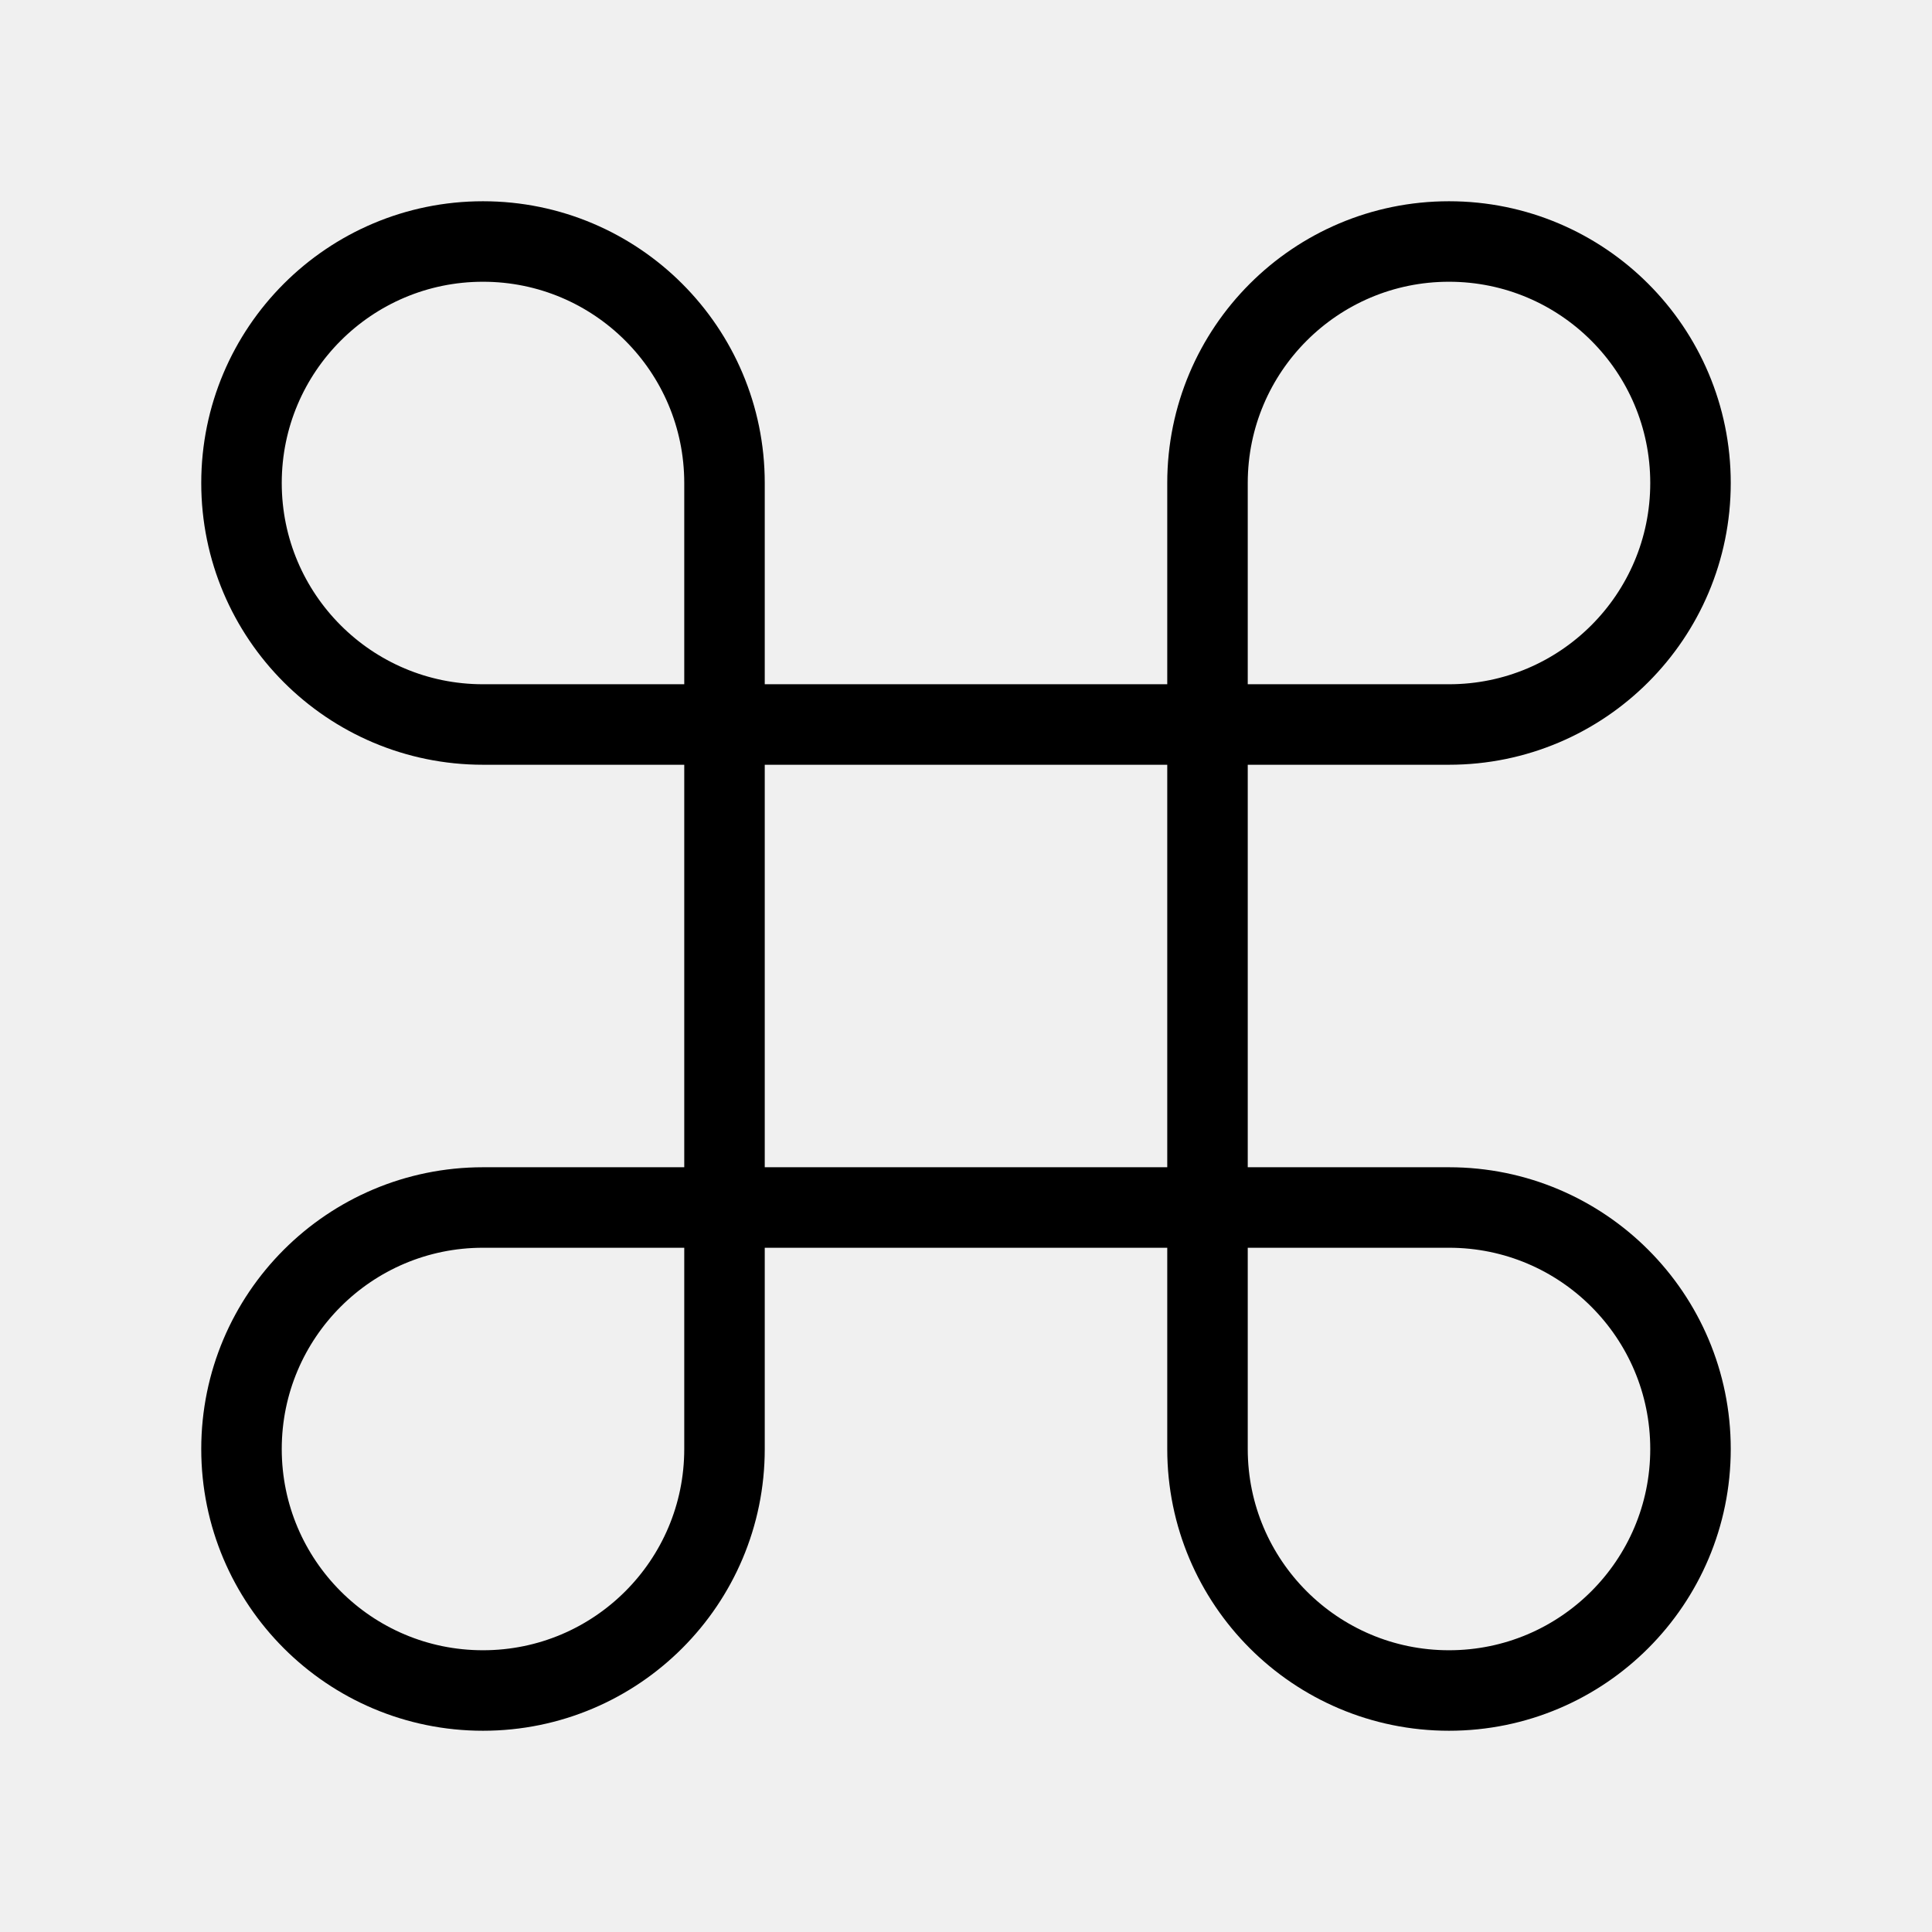
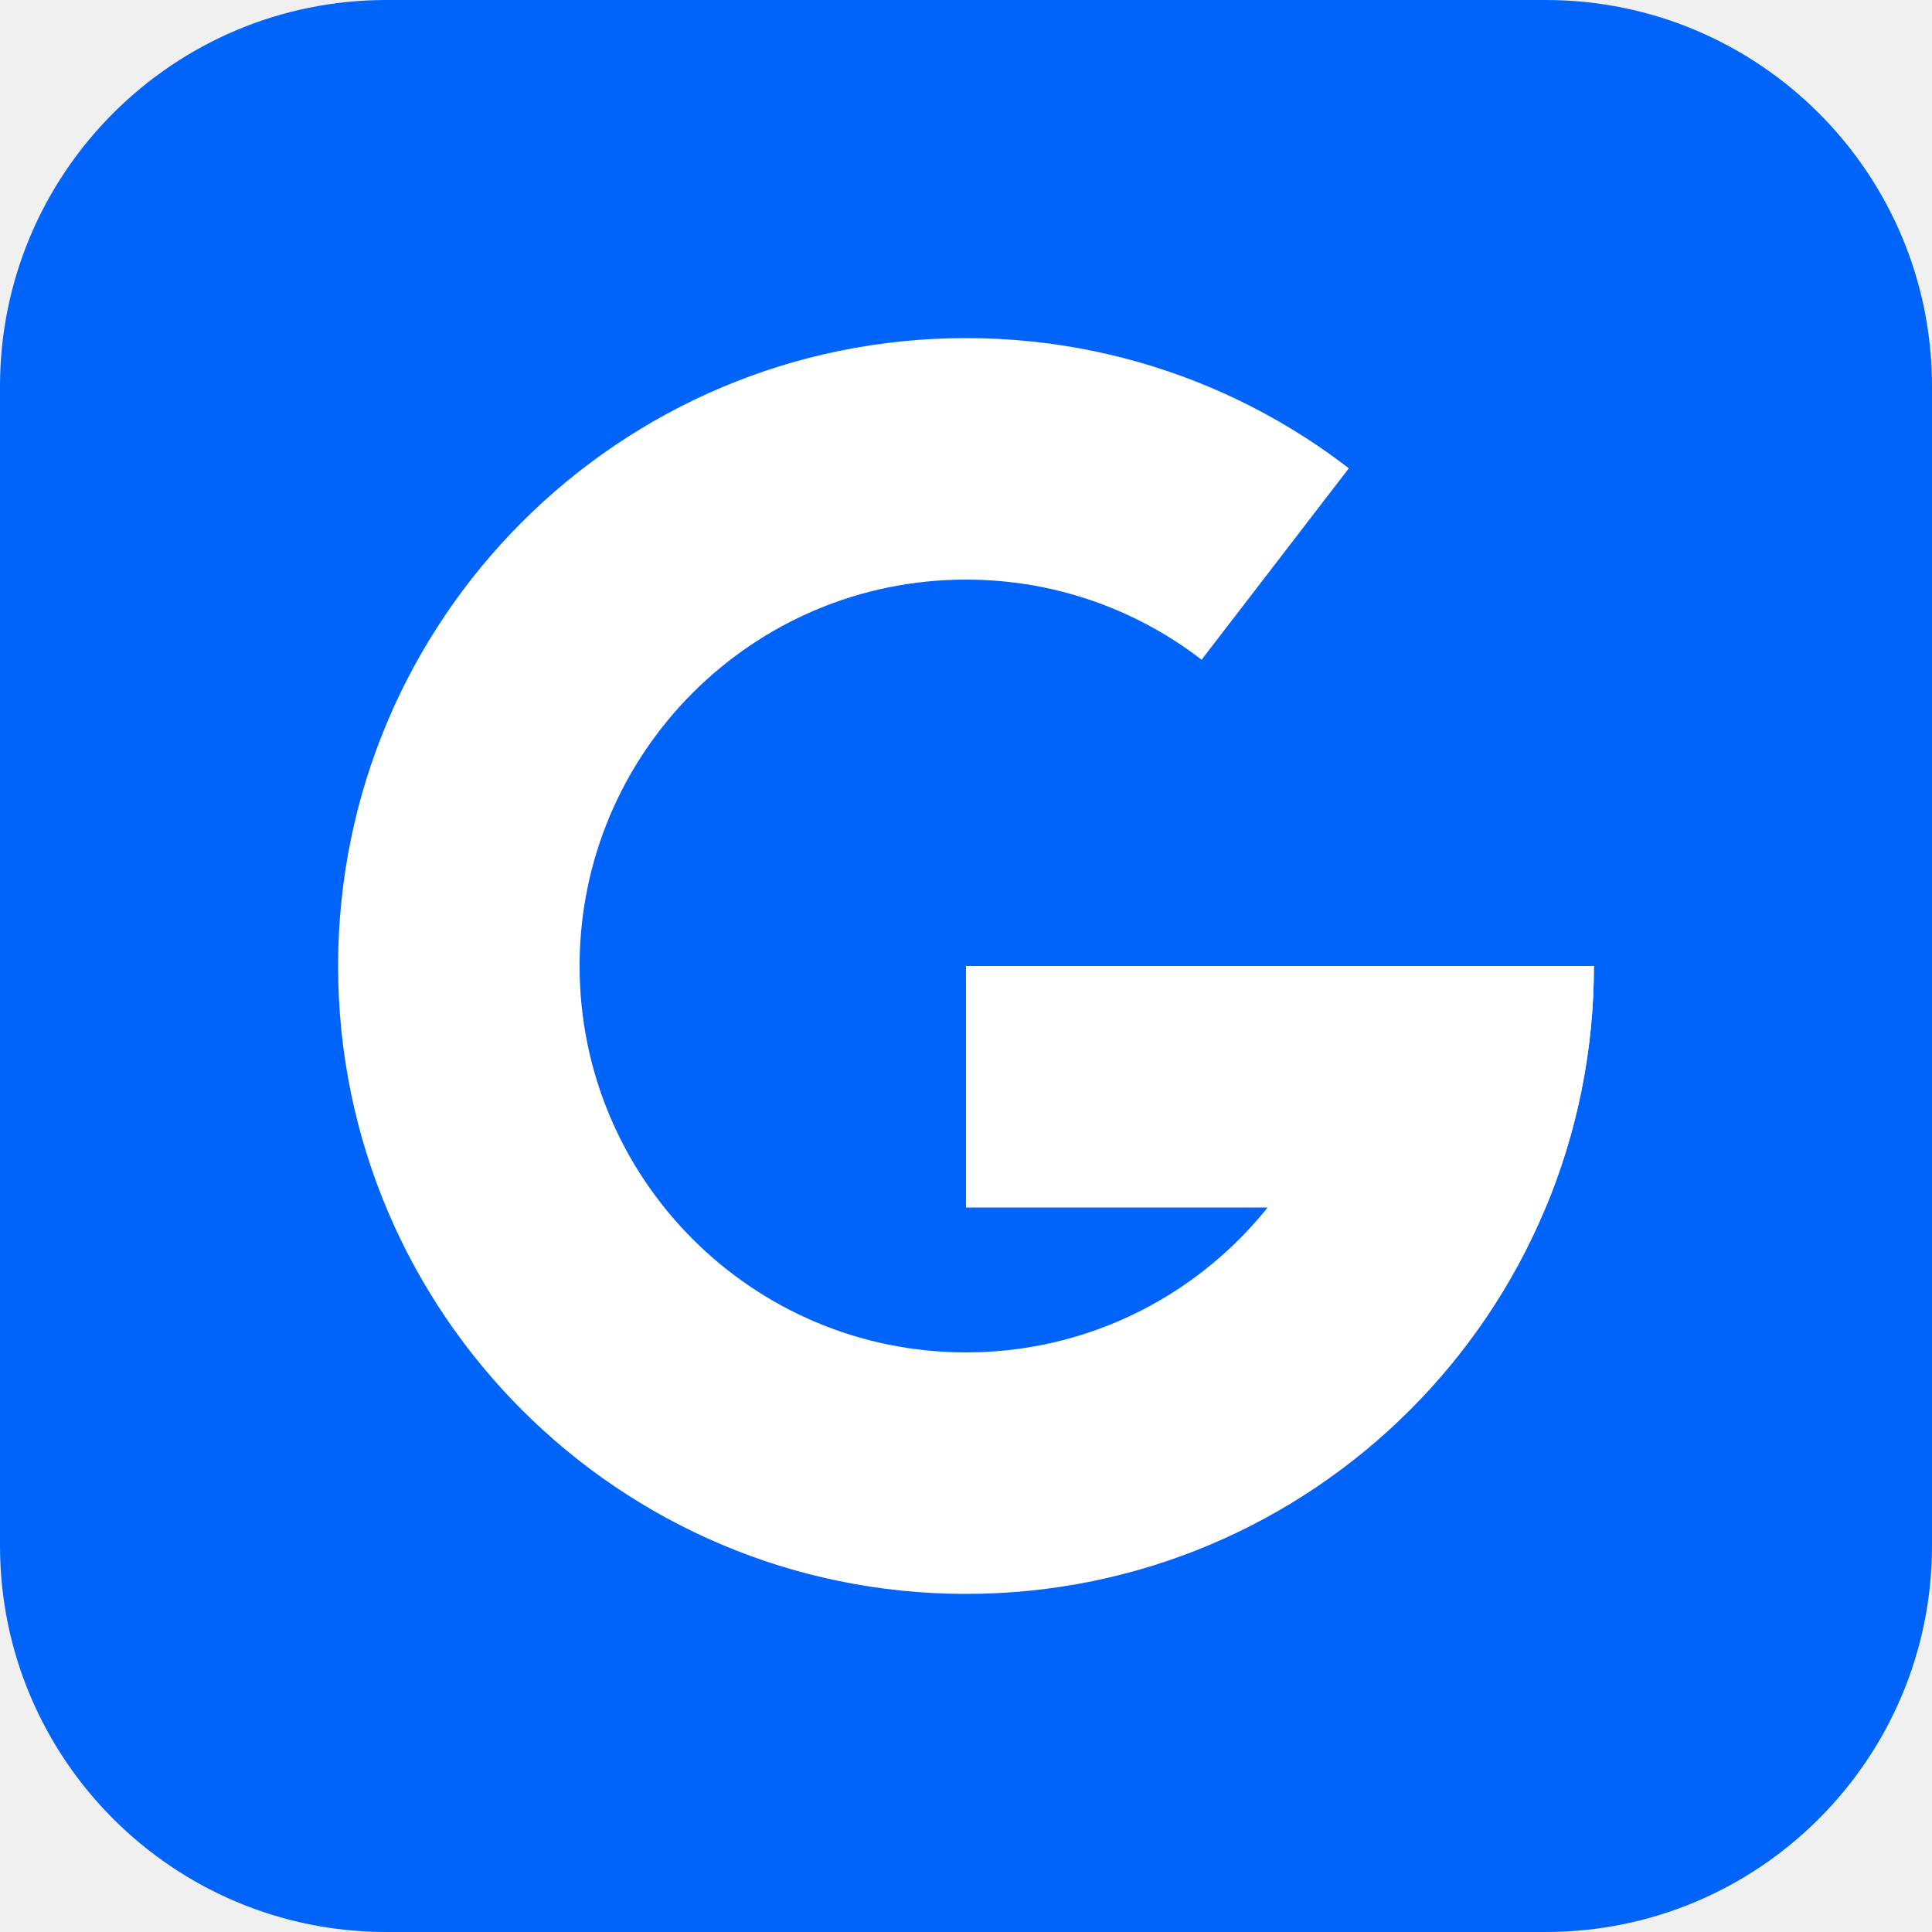
- <svg xmlns="http://www.w3.org/2000/svg" version="1.1" width="24" height="24">
-   <svg viewBox="0 0 24 24" fill="none" stroke="currentColor" strokewidth="2" strokelinecap="round" strokelinejoin="round">
-     <path d="M15 6v12a3 3 0 1 0 3-3H6a3 3 0 1 0 3 3V6a3 3 0 1 0-3 3h12a3 3 0 1 0-3-3" />
-   </svg>
-   <style>@media (prefers-color-scheme: light) { :root { filter: contrast(1) brightness(0.8); } }
- </style>
+ <svg xmlns="http://www.w3.org/2000/svg" width="32" height="32" viewBox="0 0 40 40" fill="none">
+   <rect width="40" height="40" rx="8" fill="#0064FA" />
+   <circle cx="20" cy="20" r="13" fill="white" />
+   <circle cx="20" cy="20" r="8" fill="#0064FA" />
+   <polygon points="20,20 34,20 30,7" fill="#0064FA" />
+   <path d="M 20 20 L 33 20 A 13 13 0 0 1 32 25 L 20 25 Z" fill="white" />
</svg>
